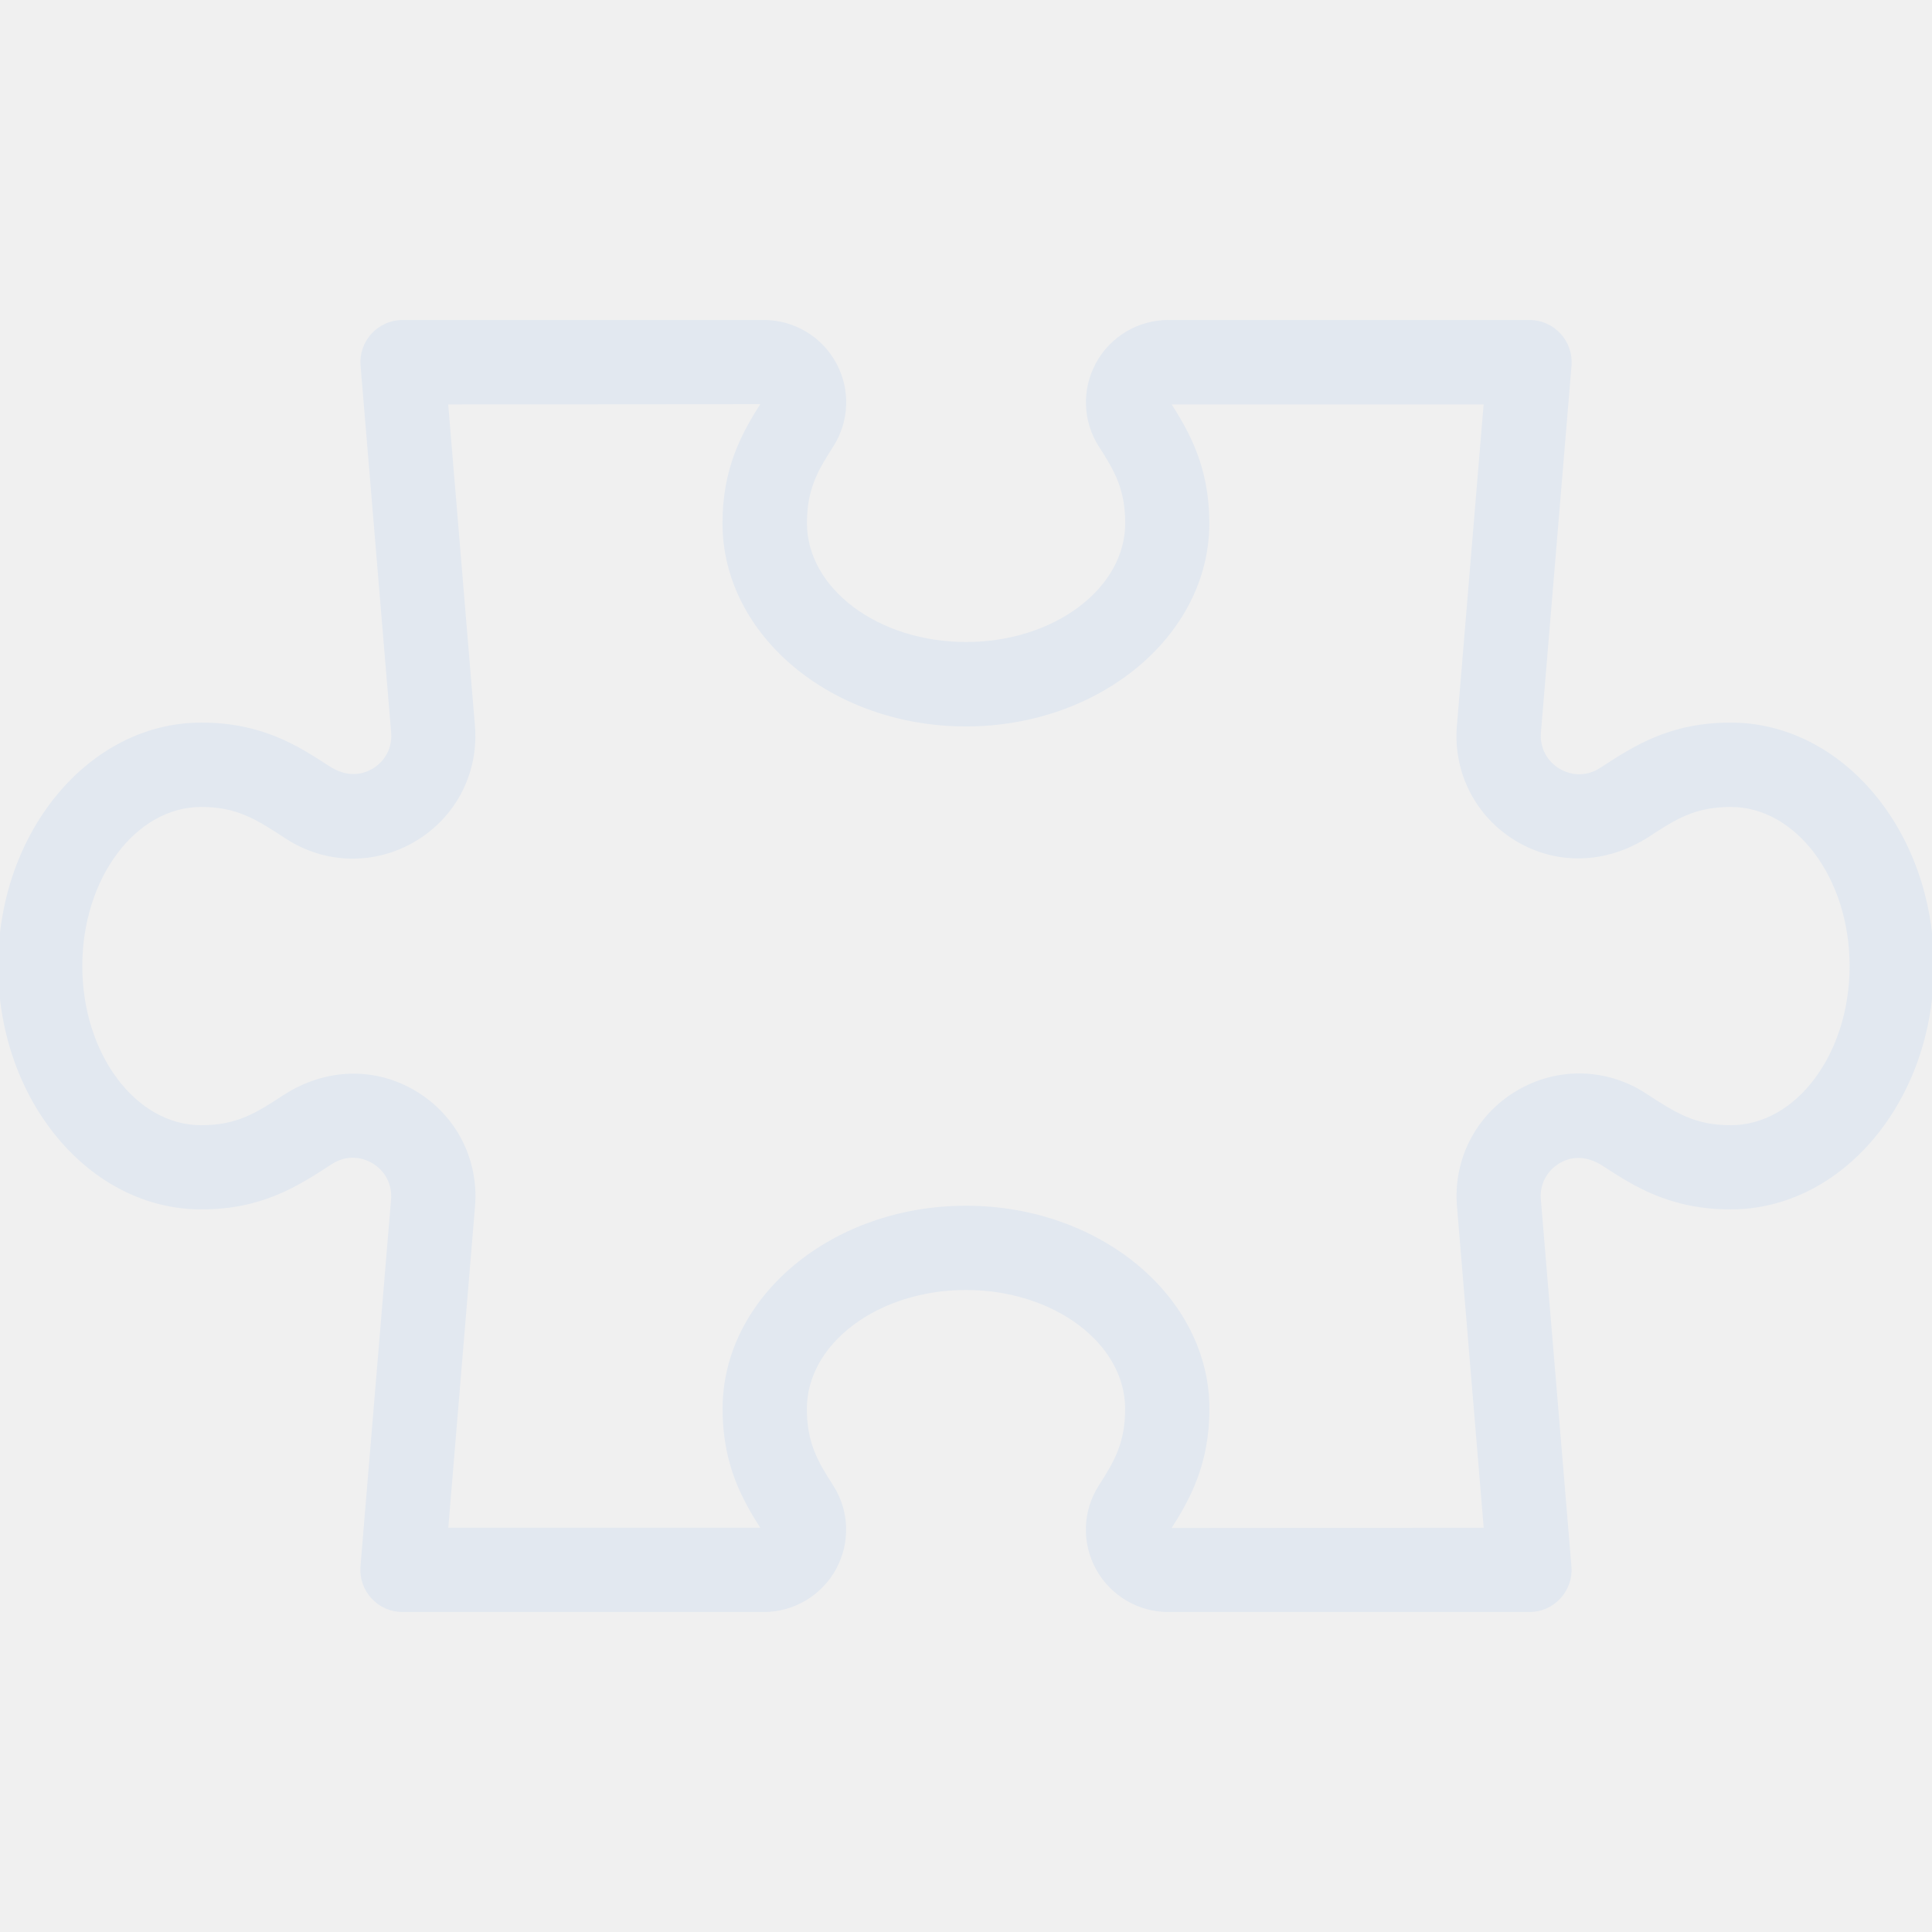
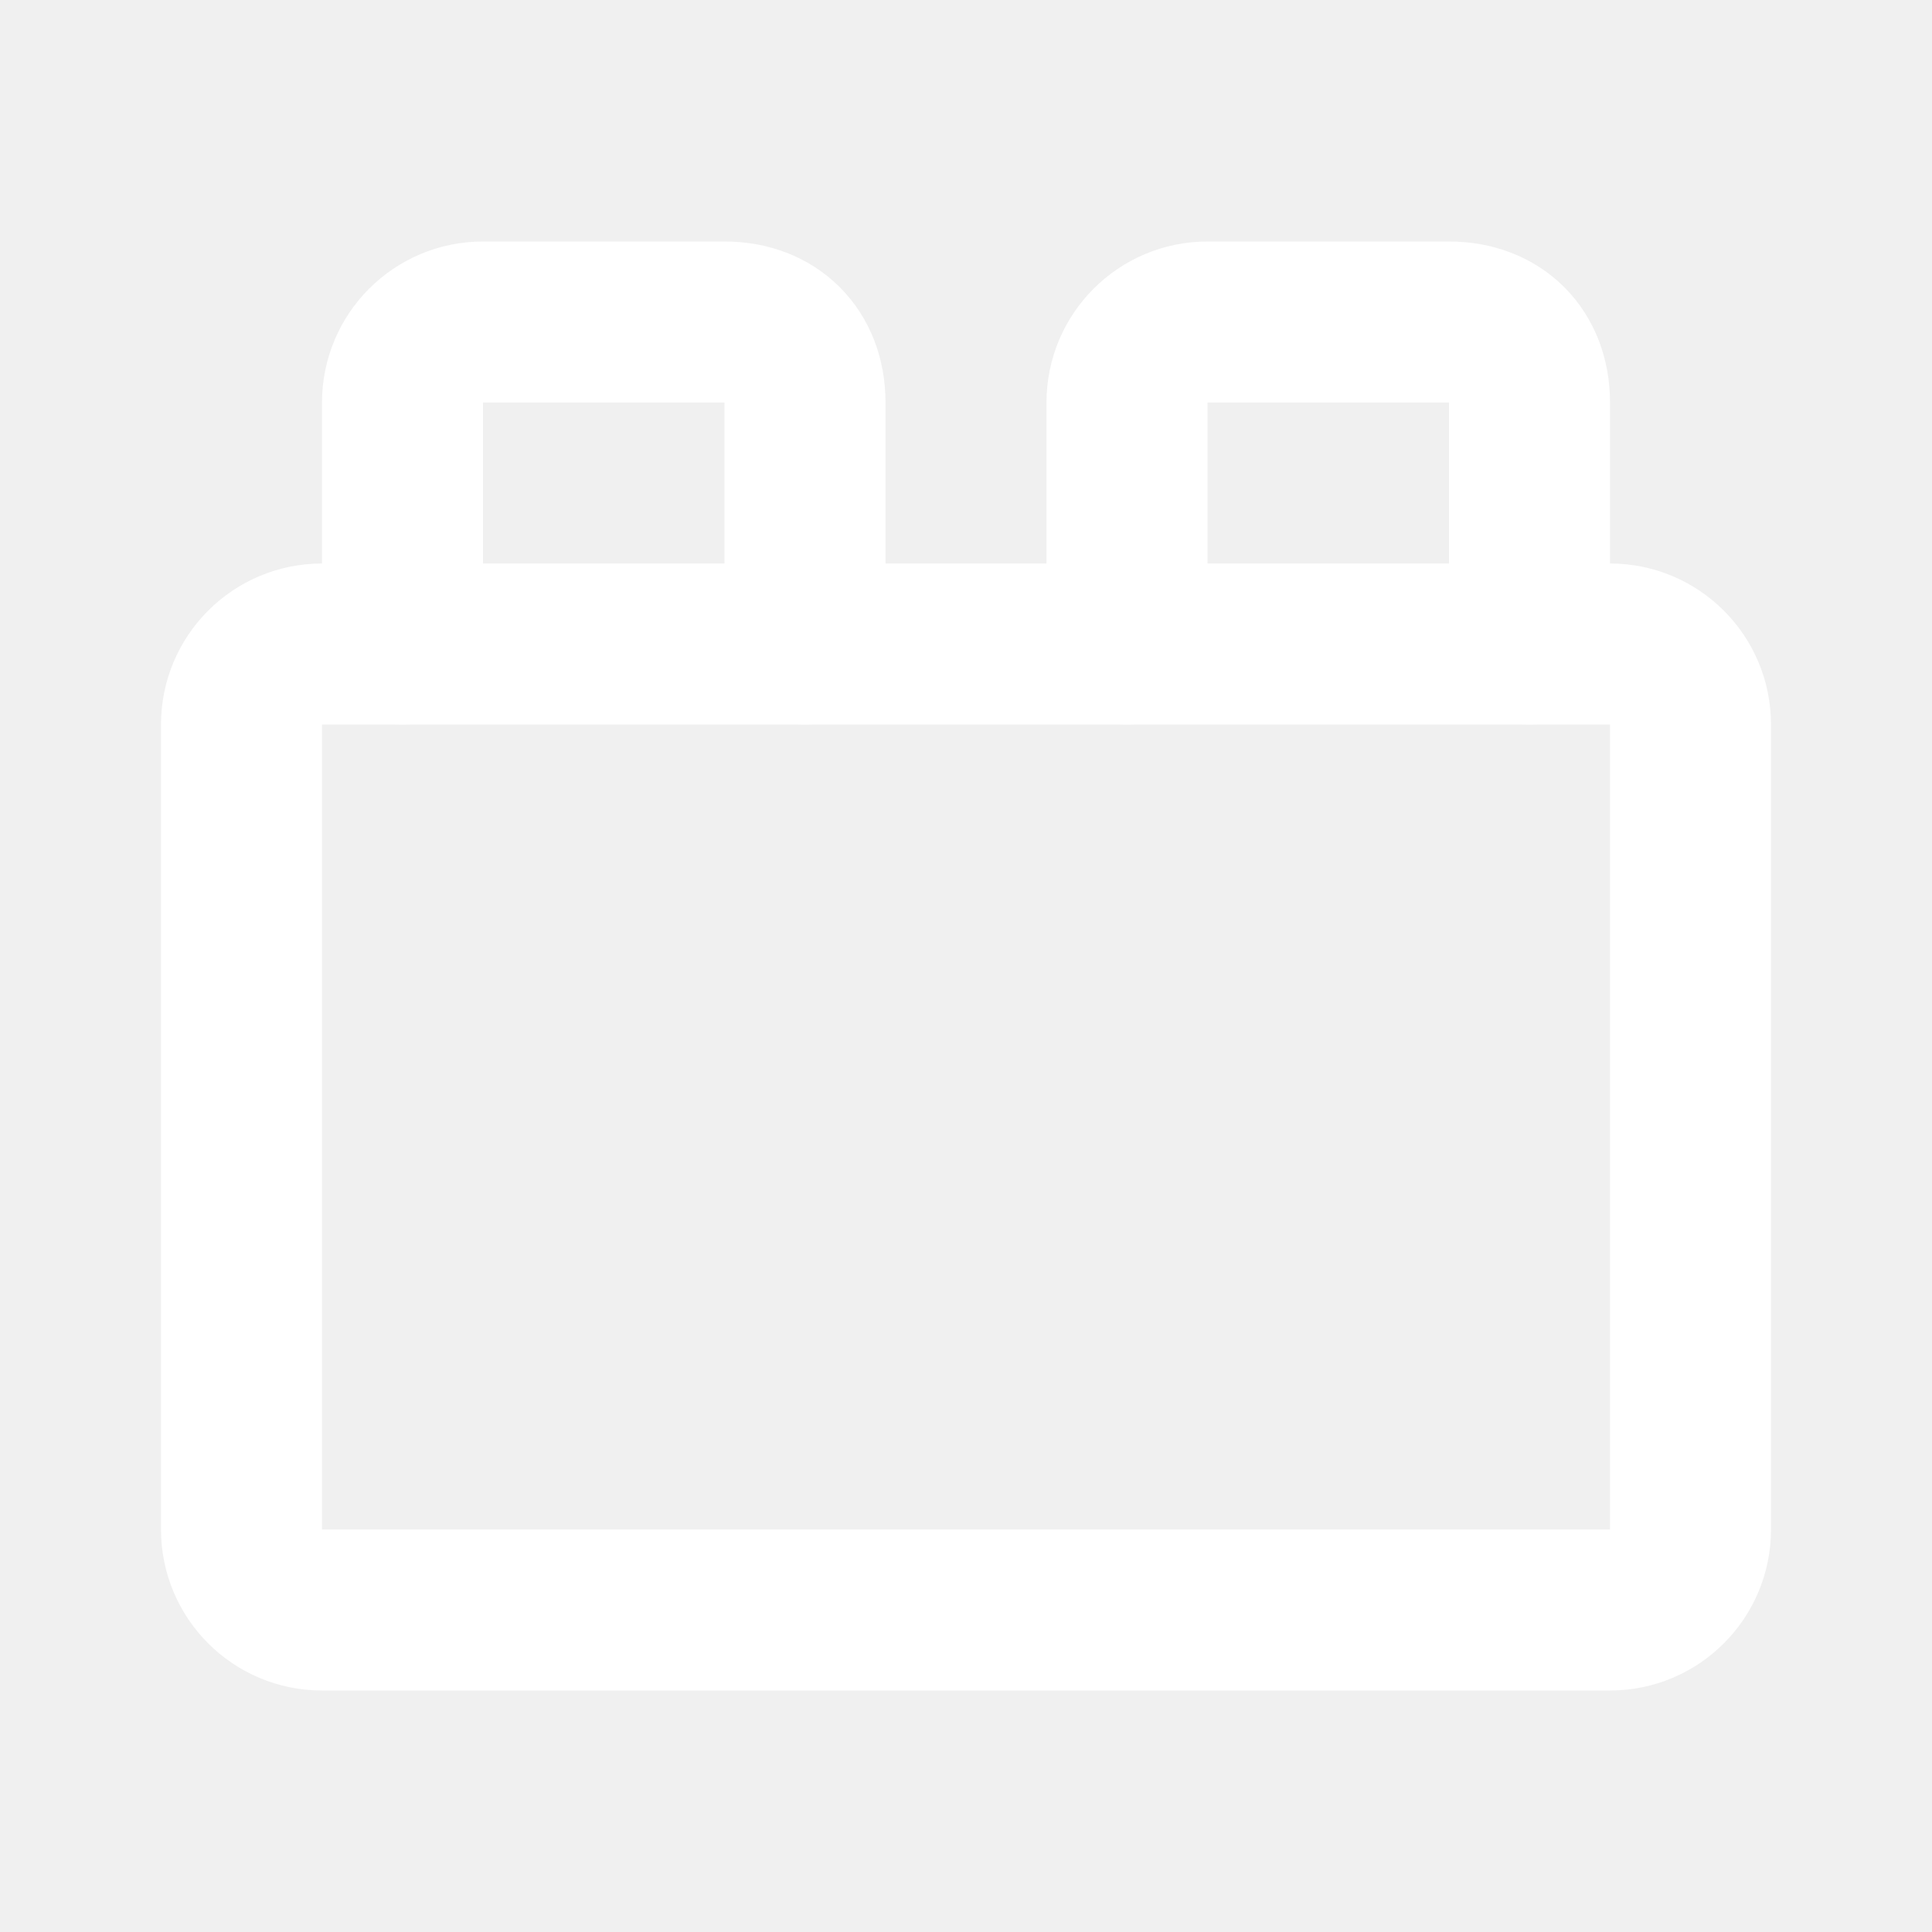
- <svg xmlns="http://www.w3.org/2000/svg" fill="#e2e8f0" height="200px" width="200px" version="1.1" id="Layer_1" viewBox="0 0 511.957 511.957" xml:space="preserve" stroke="#e2e8f0">
-   <g id="SVGRepo_bgCarrier" stroke-width="0" />
-   <g id="SVGRepo_tracerCarrier" stroke-linecap="round" stroke-linejoin="round" />
-   <g id="SVGRepo_iconCarrier">
-     <g>
-       <g>
-         <path d="M458.624,191.979c-16.021,0-25.387,6.101-34.368,11.947c-3.499,2.261-7.701,2.325-11.264,0.192s-5.504-5.909-5.163-10.048 l8.107-97.216c0.256-2.965-0.768-5.909-2.773-8.107c-2.027-2.197-4.864-3.456-7.851-3.456h-95.701 c-7.829,0-14.997,4.267-18.752,11.136c-3.712,6.848-3.435,15.147,0.768,21.653c4.267,6.613,7.04,11.605,7.04,20.544 c0,17.643-19.136,32-42.667,32c-23.531,0-42.667-14.357-42.667-32c0-8.939,2.773-13.931,7.019-20.523 c4.224-6.549,4.501-14.848,0.789-21.675c-3.755-6.869-10.923-11.136-18.752-11.136h-95.723c-2.965,0-5.824,1.259-7.851,3.456 c-2.005,2.197-3.029,5.141-2.773,8.107l8.107,97.216c0.341,4.16-1.6,7.915-5.163,10.048c-3.584,2.133-7.808,2.048-12.011-0.683 c-8.256-5.355-17.621-11.456-33.643-11.456c-29.397,0-53.333,28.715-53.333,64s23.936,64,53.333,64 c16.021,0,25.387-6.101,34.368-11.947c3.499-2.261,7.701-2.325,11.264-0.192c3.563,2.133,5.504,5.909,5.163,10.048l-8.107,97.216 c-0.256,2.965,0.768,5.909,2.773,8.107c2.027,2.197,4.864,3.456,7.851,3.456h95.723c7.829,0,14.997-4.267,18.752-11.136 c3.712-6.848,3.435-15.147-0.768-21.653c-4.267-6.613-7.04-11.605-7.04-20.544c0-17.643,19.136-32,42.667-32 c23.531,0,42.667,14.357,42.667,32c0,8.939-2.773,13.931-7.019,20.523c-4.224,6.549-4.501,14.848-0.789,21.675 c3.755,6.869,10.923,11.136,18.752,11.136h95.723c2.987,0,5.824-1.259,7.829-3.456c2.005-2.197,3.029-5.141,2.773-8.107 l-8.107-97.216c-0.341-4.16,1.6-7.915,5.163-10.048c3.563-2.155,7.787-2.048,12.011,0.683 c8.256,5.355,17.621,11.456,33.643,11.456c29.397,0,53.333-28.715,53.333-64S488.021,191.979,458.624,191.979z M458.624,298.667 c-9.685,0-14.848-3.349-22.763-8.512c-10.325-6.72-23.275-6.933-33.813-0.619c-10.56,6.315-16.491,17.856-15.467,30.123 l7.125,85.675l-84.139,0.064c5.269-8.192,10.411-17.408,10.411-32.064c0-29.397-28.715-53.333-64-53.333s-64,23.936-64,53.333 c0,14.656,5.141,23.872,10.389,32h-84.117l7.125-85.675c1.024-12.267-4.907-23.808-15.467-30.123 c-10.56-6.336-23.531-6.08-34.603,1.131c-7.147,4.651-12.288,8-21.995,8c-17.643,0-32-19.136-32-42.667 c0-23.531,14.357-42.667,32-42.667c9.685,0,14.848,3.349,22.763,8.512c10.304,6.699,23.275,6.912,33.813,0.619 c10.56-6.315,16.491-17.856,15.467-30.123l-7.125-85.675l84.139-0.064c-5.269,8.192-10.411,17.408-10.411,32.064 c0,29.397,28.715,53.333,64,53.333s64-23.936,64-53.333c0-14.656-5.141-23.872-10.389-32h84.117l-7.125,85.675 c-1.024,12.267,4.907,23.808,15.467,30.123c10.539,6.293,23.488,6.059,34.603-1.131c7.147-4.651,12.288-8,21.995-8 c17.643,0,32,19.136,32,42.667C490.624,279.531,476.267,298.667,458.624,298.667z" />
-       </g>
-     </g>
-   </g>
+ <svg xmlns="http://www.w3.org/2000/svg" width="24" height="24" viewBox="0 0 24 24" fill="none" stroke="#FFF" stroke-width="2" stroke-linecap="round" stroke-linejoin="round" class="lucide lucide-toy-brick">
+   <rect width="18" height="12" x="3" y="8" rx="1" />
+   <path d="M10 8V5c0-.6-.4-1-1-1H6a1 1 0 0 0-1 1v3" />
+   <path d="M19 8V5c0-.6-.4-1-1-1h-3a1 1 0 0 0-1 1v3" />
</svg>
